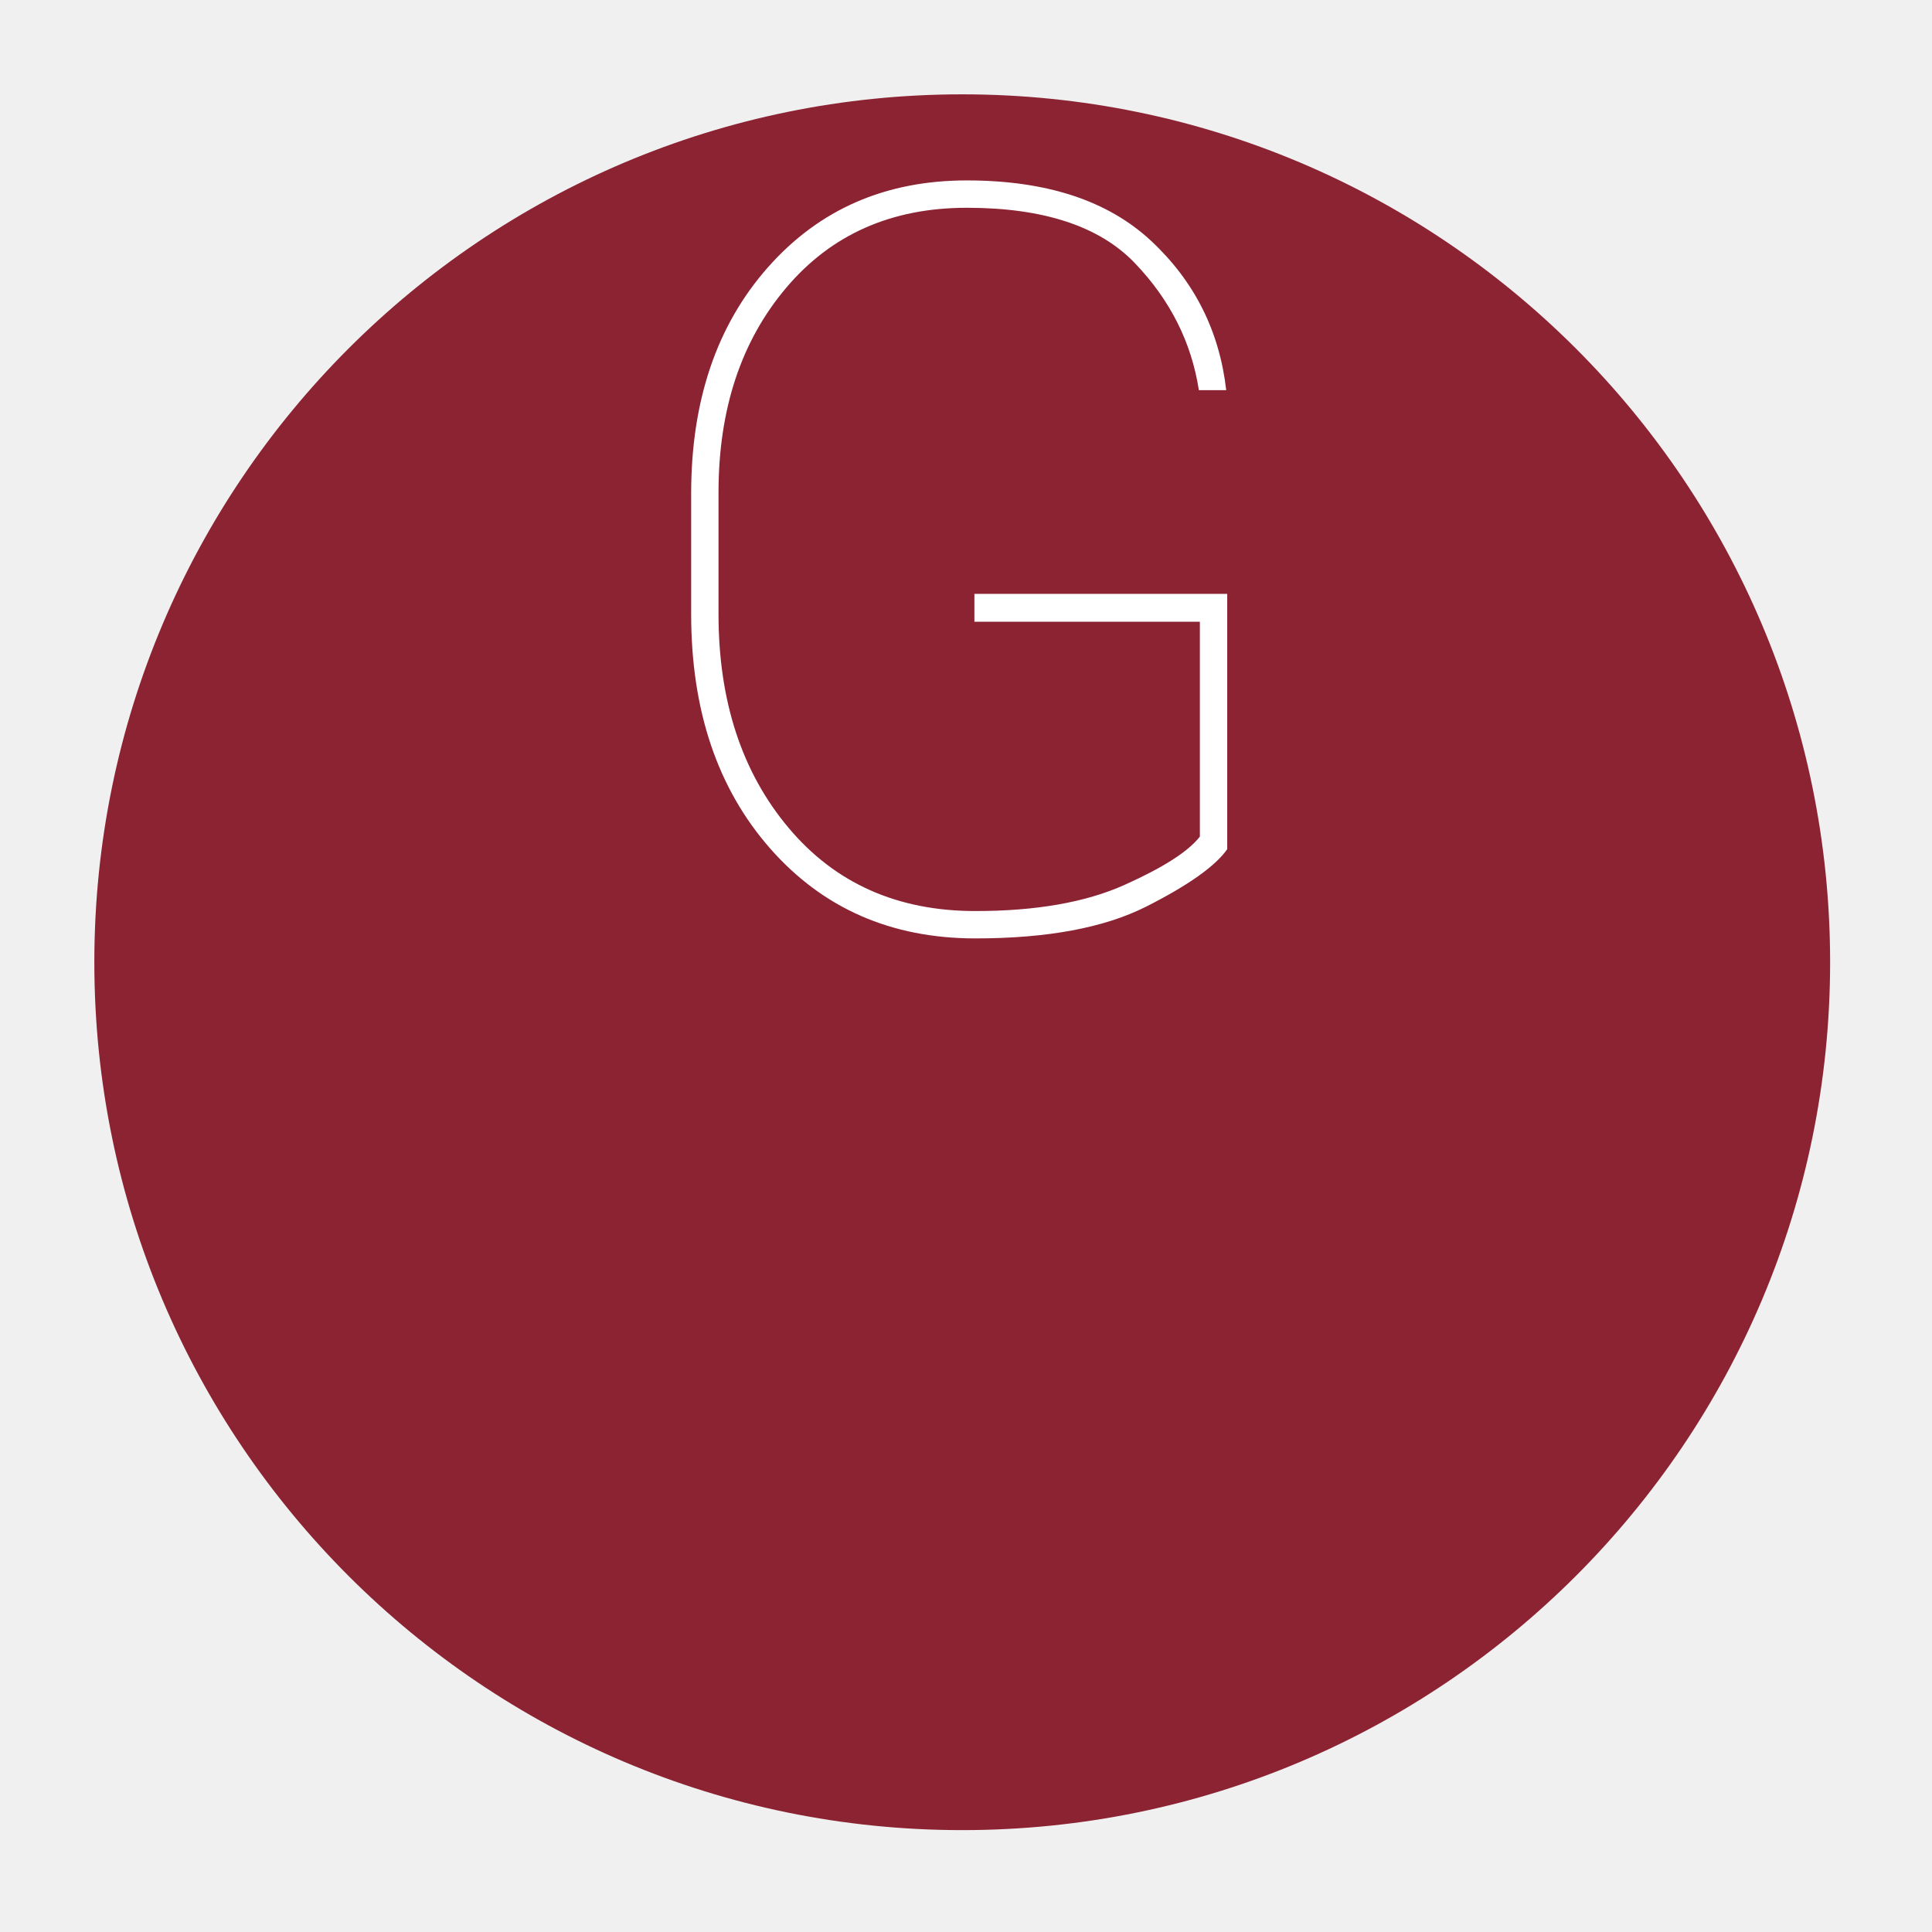
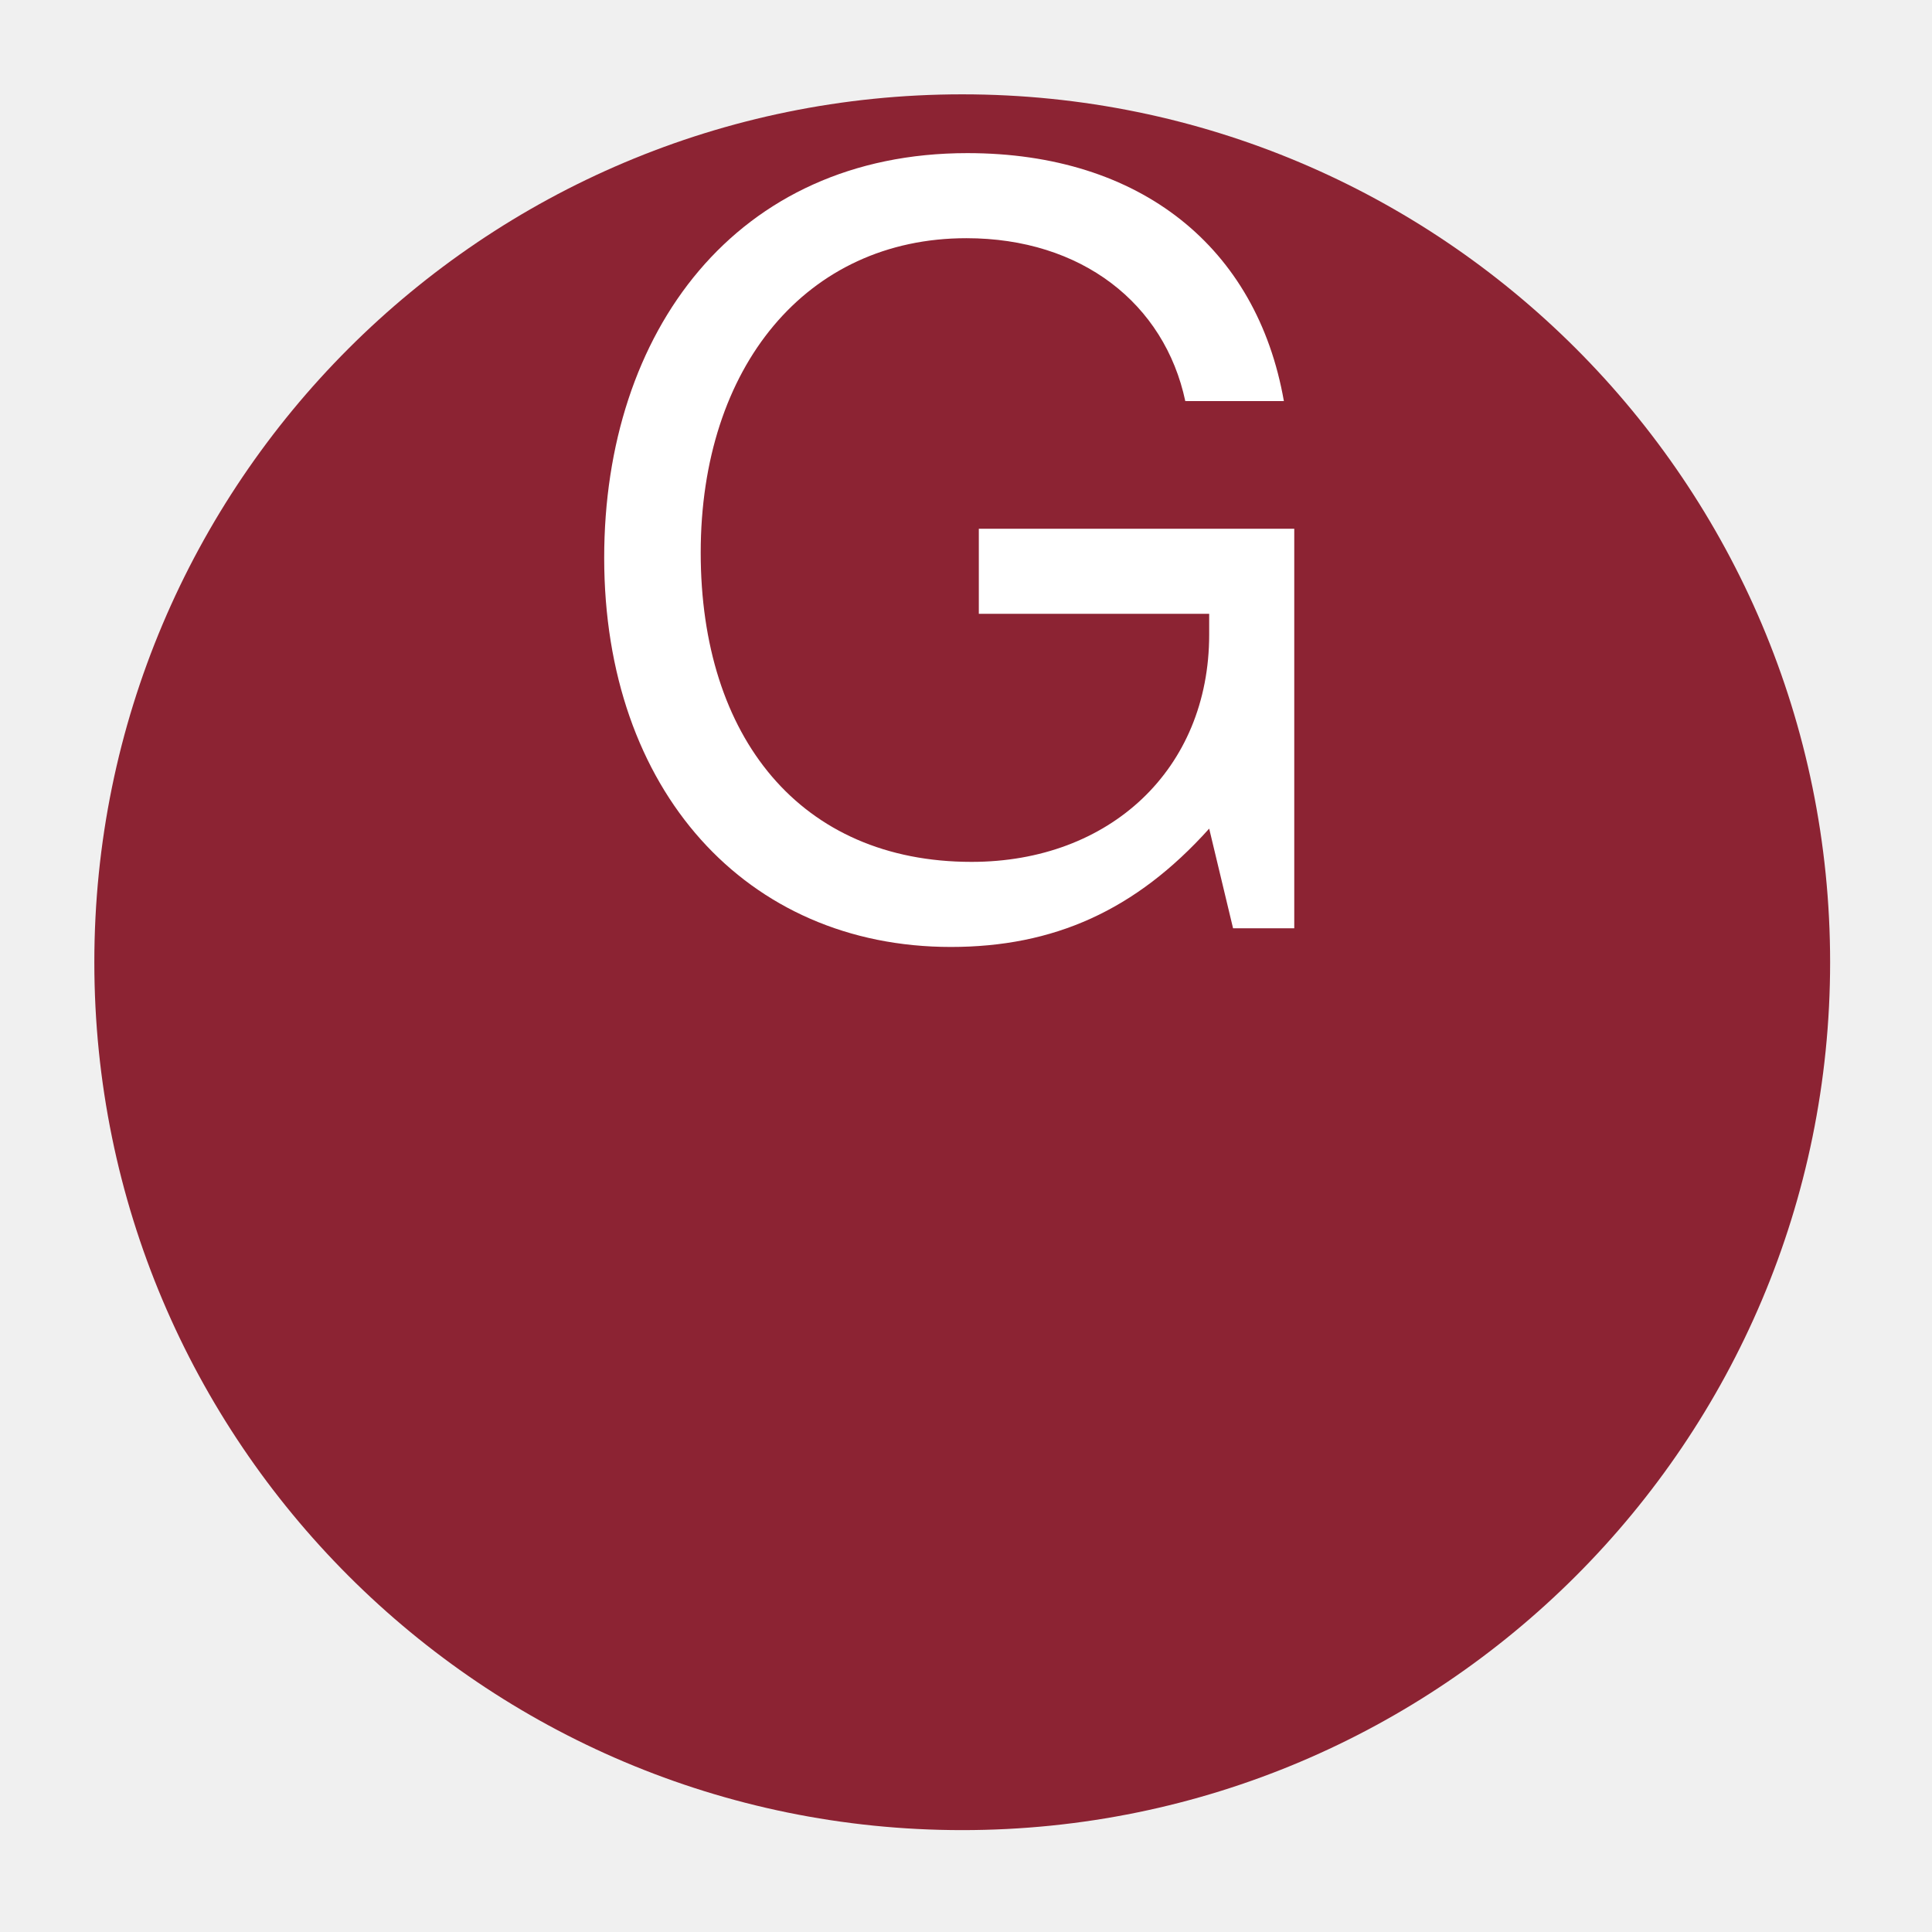
<svg xmlns="http://www.w3.org/2000/svg" width="532" height="532" viewBox="0 0 512 512">
  <circle cx="255" cy="255" r="230" fill="#8c2333" />
-   <text x="255" y="246" alignment-baseline="central" text-anchor="middle" fill="#fff" font-size="275" font-weight="100" font-family="Roboto">G</text>
+   <text x="255" y="246" alignment-baseline="central" text-anchor="middle" fill="#fff" font-size="275" font-weight="100" font-family="Helvetica Neue">G</text>
</svg>
